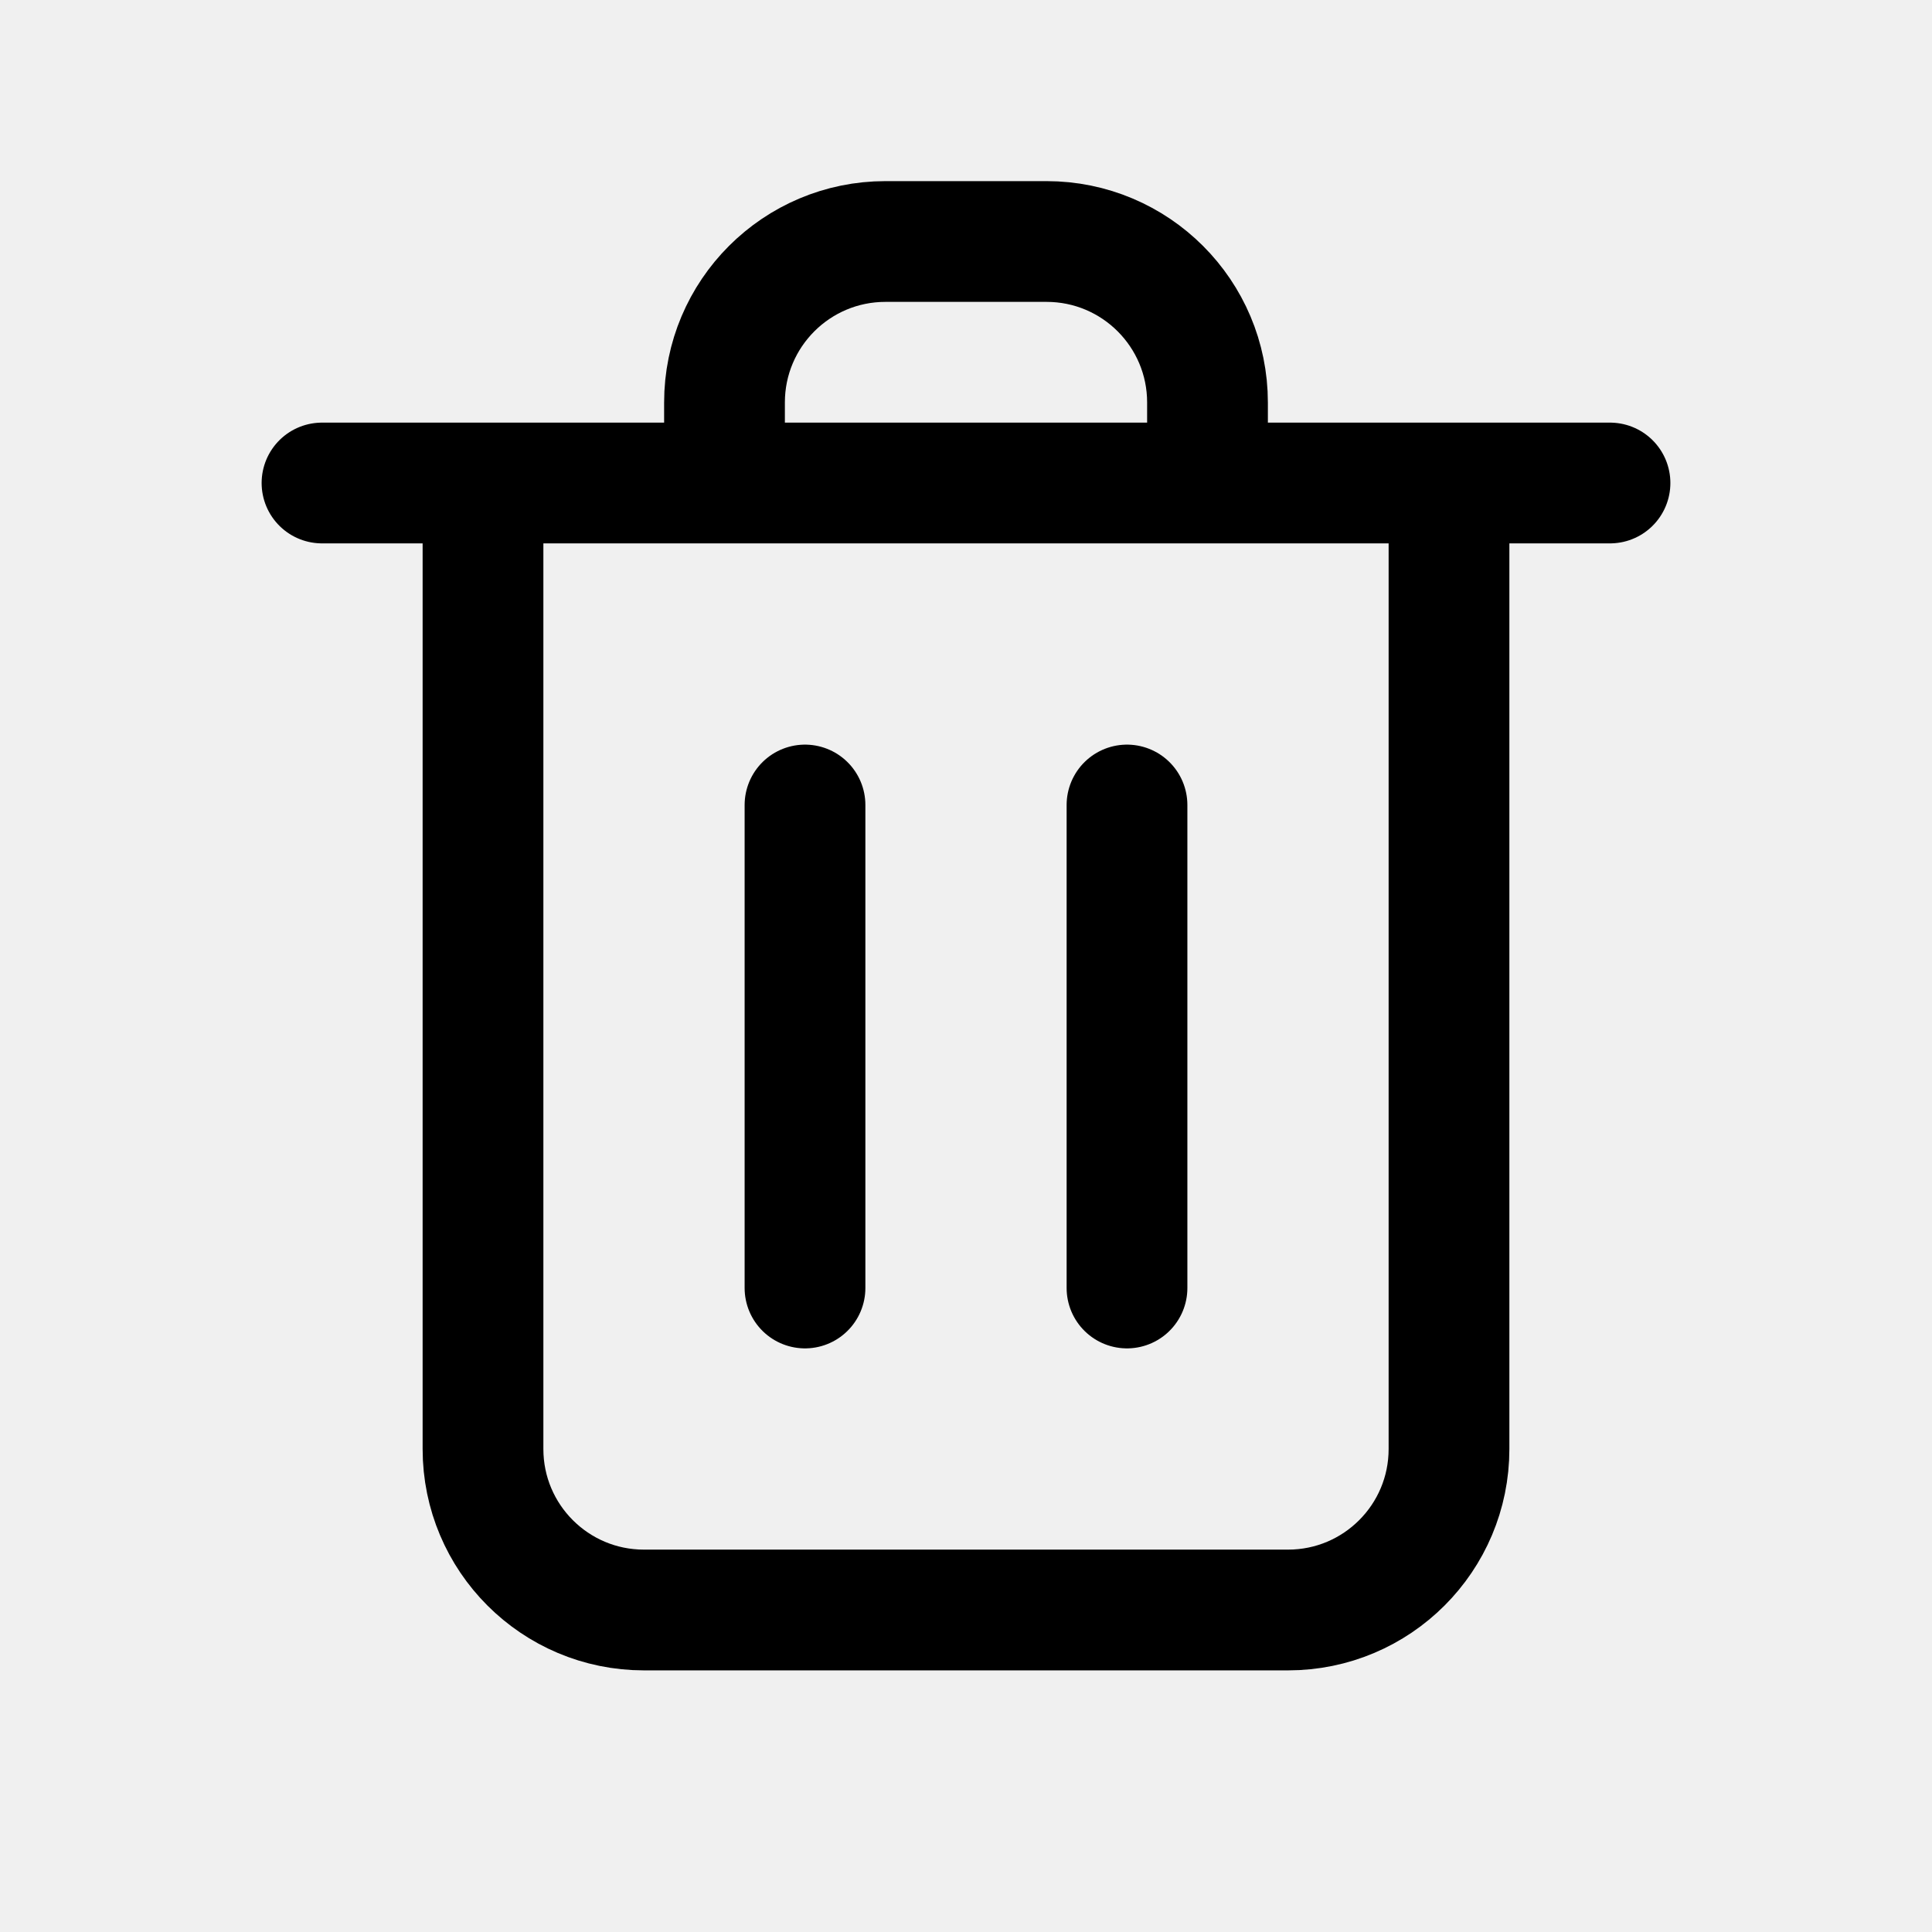
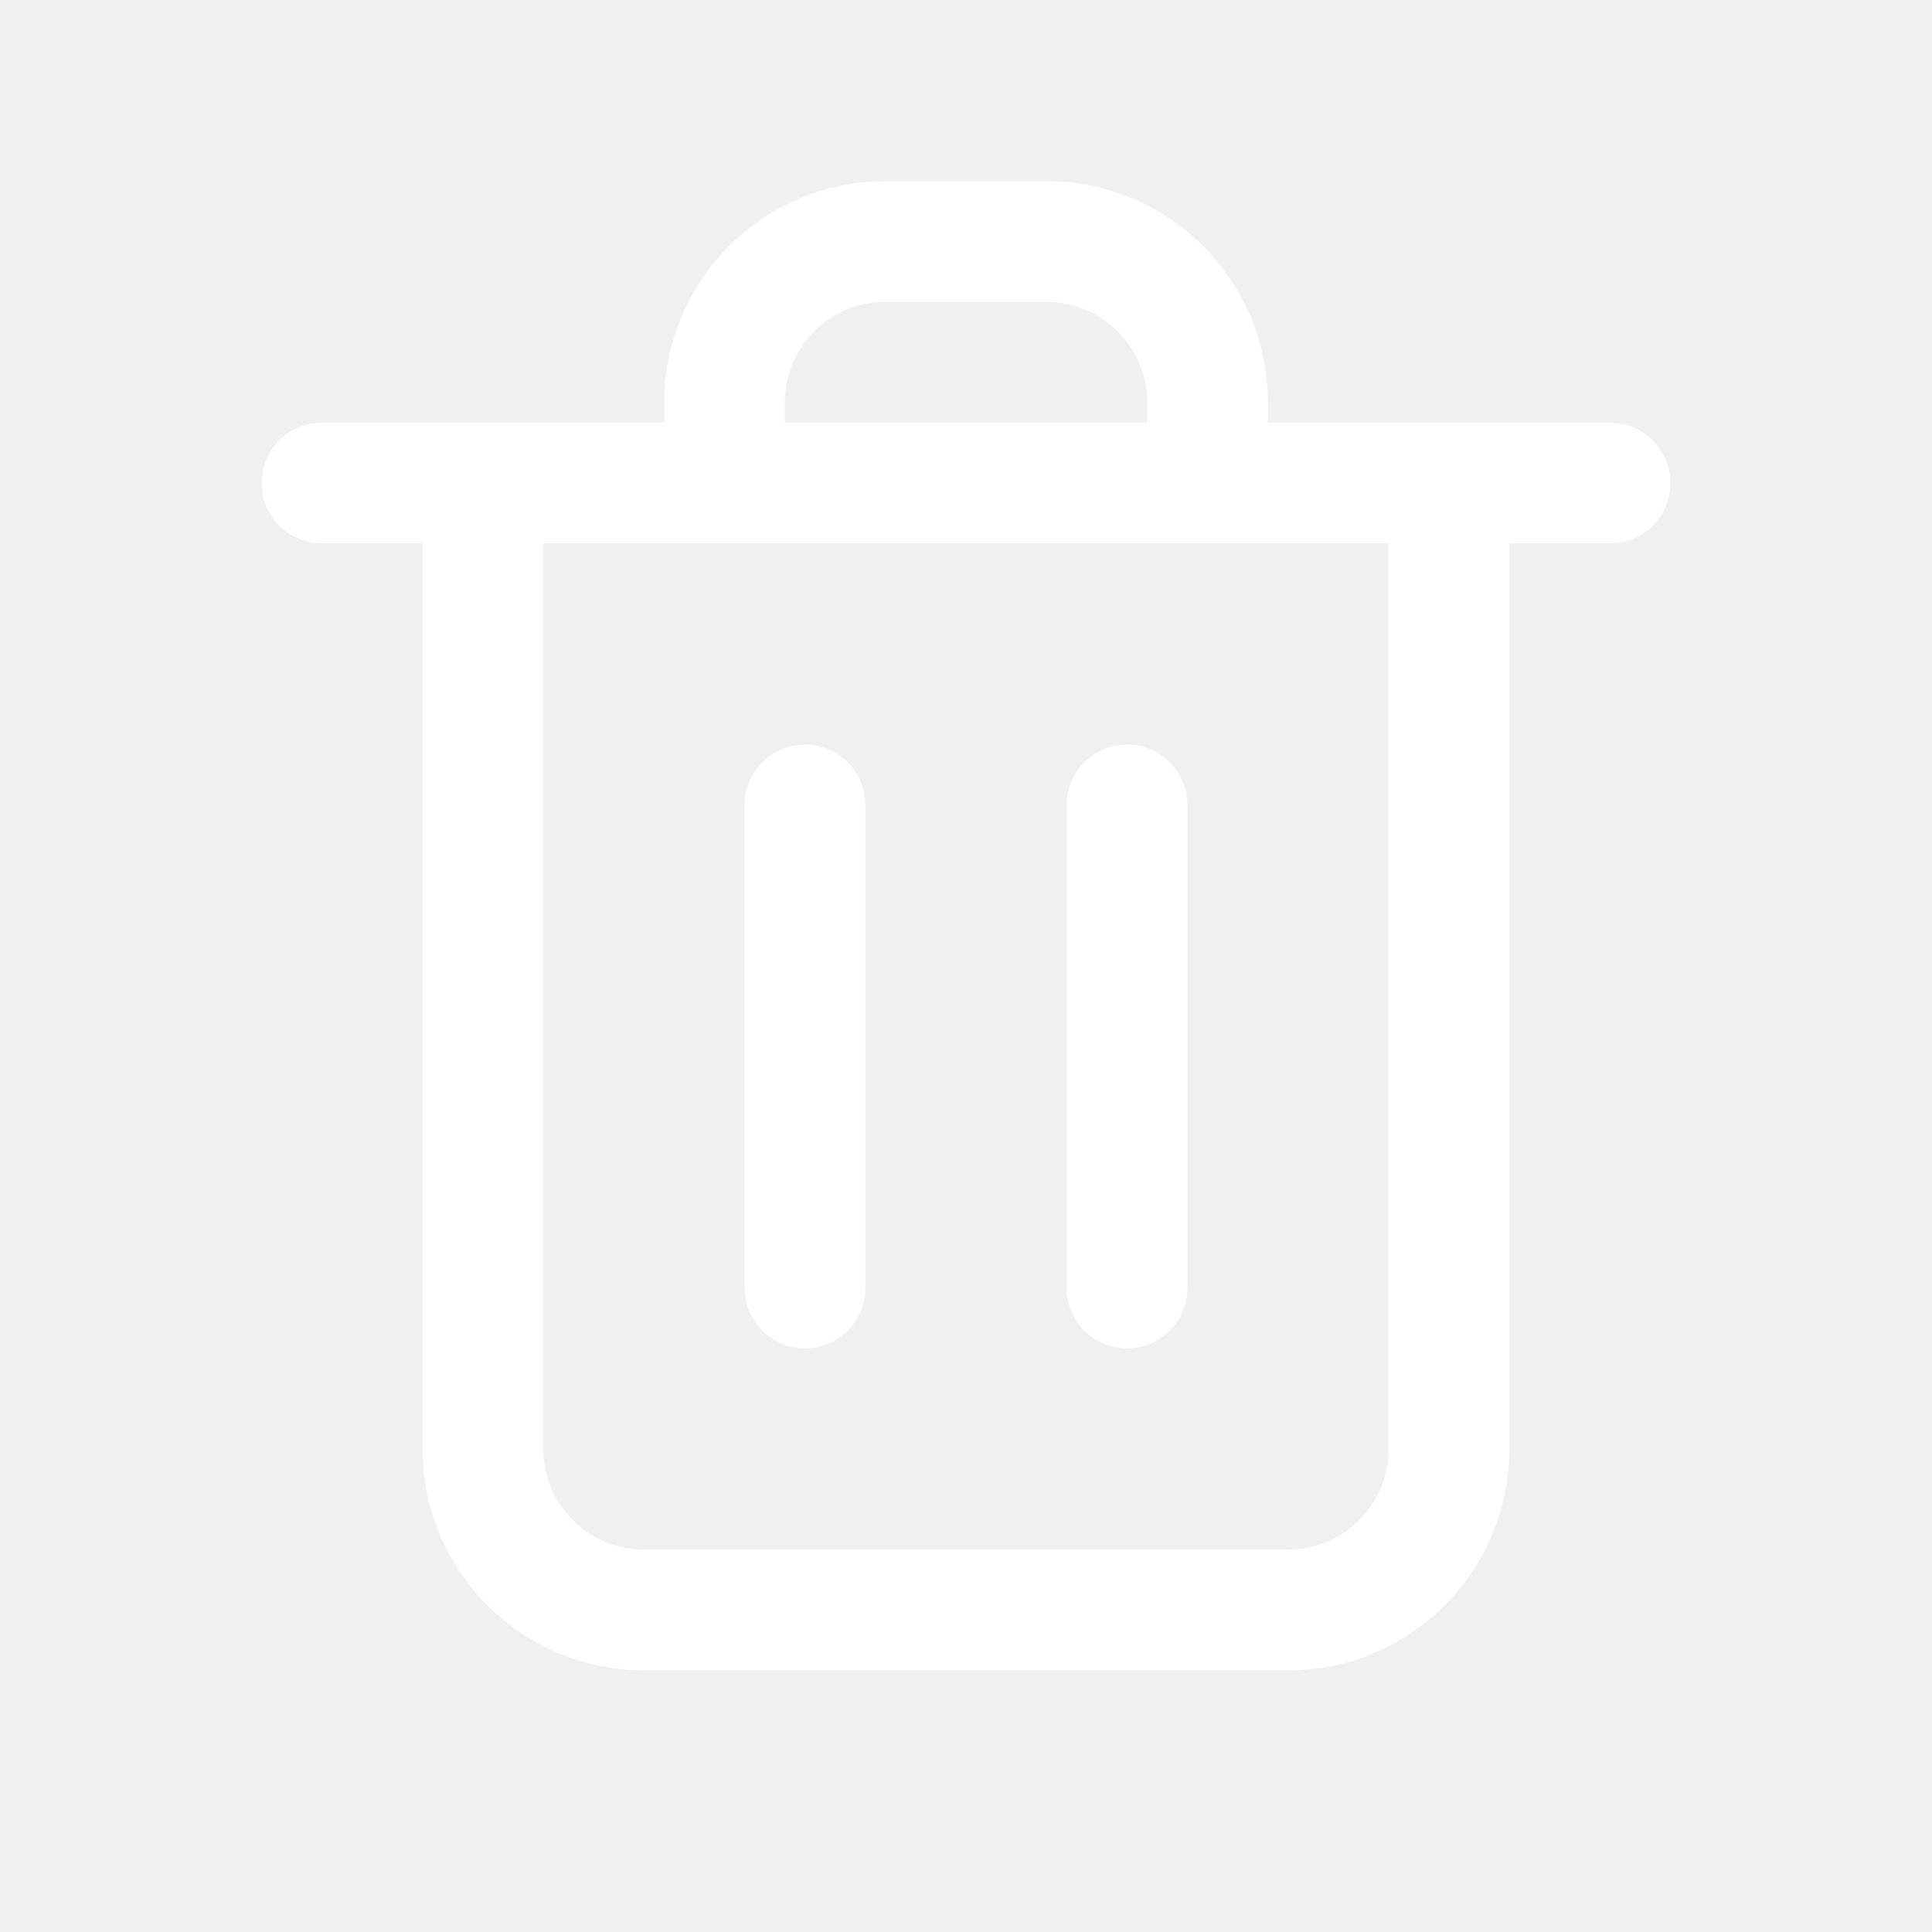
<svg xmlns="http://www.w3.org/2000/svg" width="800px" height="800px" viewBox="0 0 24 24" fill="none">
-   <path d="M10 10V16M14 10V16M18 6V18C18 19.105 17.105 20 16 20H8C6.895 20 6 19.105 6 18V6M4 6H20M15 6V5C15 3.895 14.105 3 13 3H11C9.895 3 9 3.895 9 5V6" stroke="#000000" stroke-width="1.5" stroke-linecap="round" stroke-linejoin="round" />
+   <path d="M10 10V16M14 10V16M18 6V18C18 19.105 17.105 20 16 20H8C6.895 20 6 19.105 6 18V6M4 6H20M15 6V5C15 3.895 14.105 3 13 3H11C9.895 3 9 3.895 9 5V6" stroke="#ffffff" stroke-width="1.5" stroke-linecap="round" stroke-linejoin="round" />
</svg>
